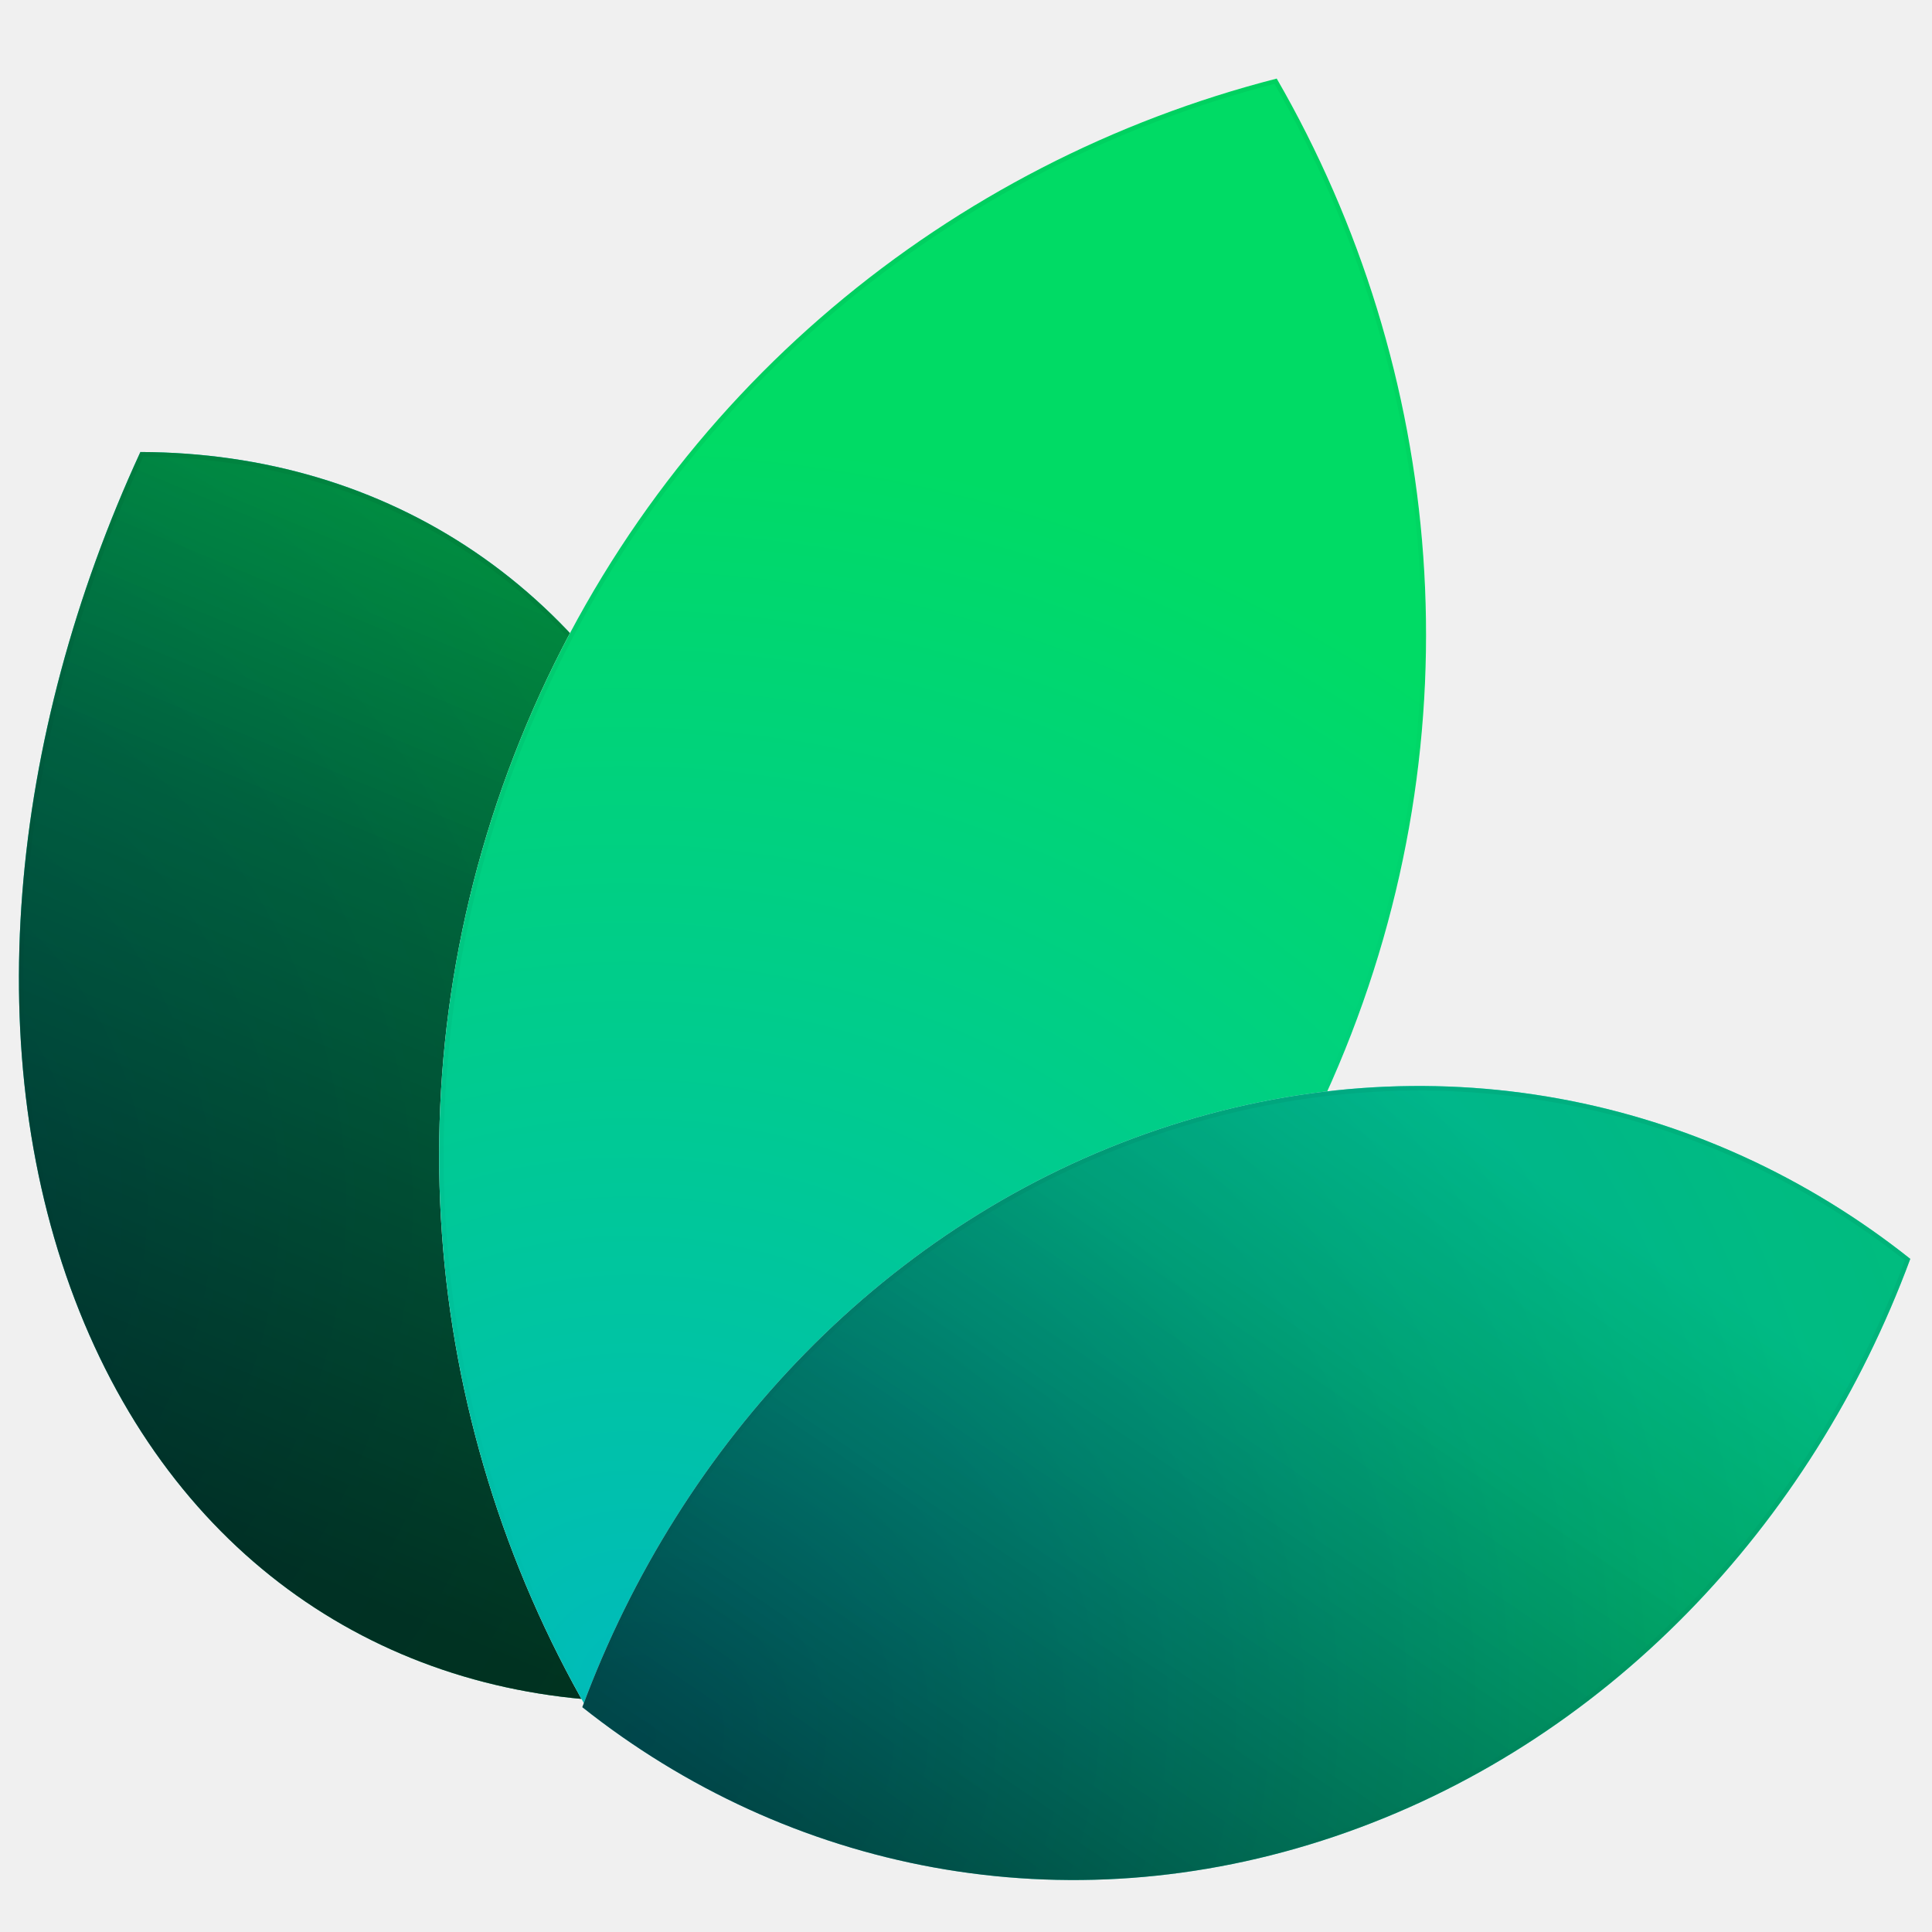
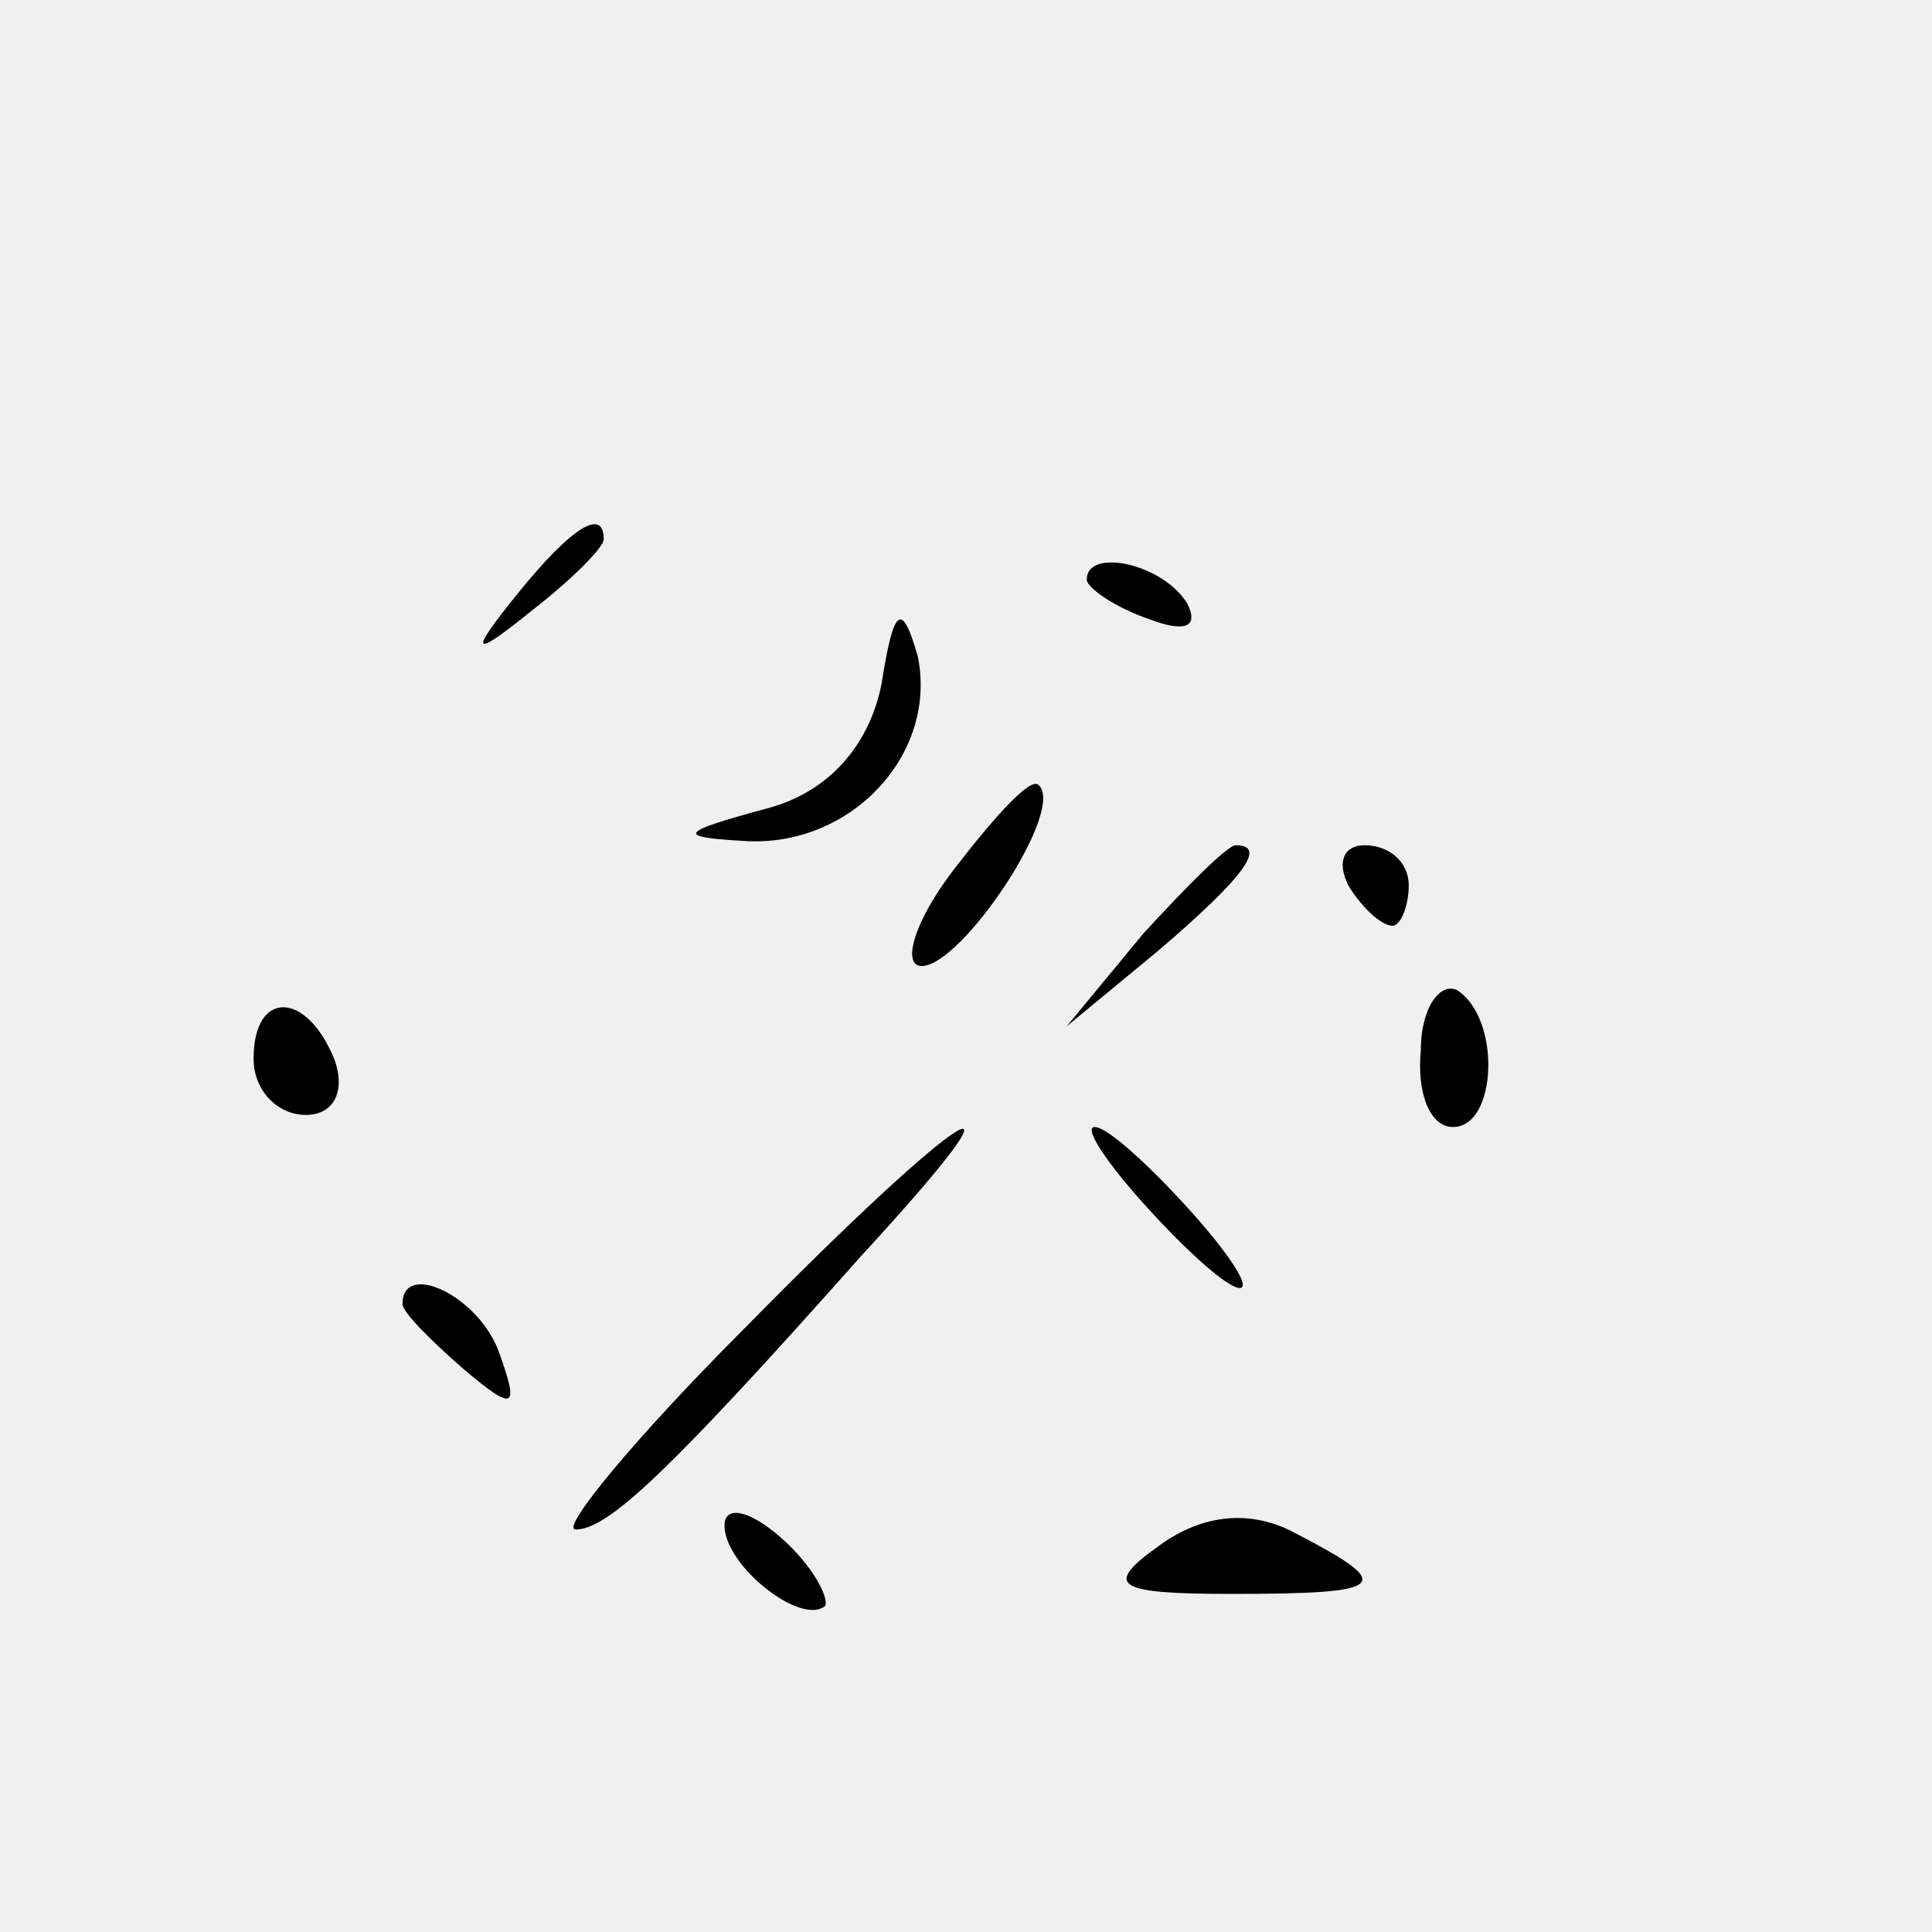
- <svg xmlns="http://www.w3.org/2000/svg" width="24" height="24" viewBox="0 0 24 24" fill="none">
-   <path d="M7.953 21.139C4.896 21.13 2.255 19.458 0.987 16.29C-0.28 13.121 0.109 9.163 1.744 5.615C4.801 5.624 7.442 7.296 8.71 10.465C9.977 13.633 9.588 17.591 7.953 21.139Z" fill="white" />
-   <path d="M7.953 21.139C4.896 21.13 2.255 19.458 0.987 16.29C-0.28 13.121 0.109 9.163 1.744 5.615C4.801 5.624 7.442 7.296 8.71 10.465C9.977 13.633 9.588 17.591 7.953 21.139Z" fill="url(#paint0_radial_101_2703)" />
-   <path d="M7.953 21.139C4.896 21.13 2.255 19.458 0.987 16.29C-0.28 13.121 0.109 9.163 1.744 5.615C4.801 5.624 7.442 7.296 8.71 10.465C9.977 13.633 9.588 17.591 7.953 21.139Z" fill="black" fill-opacity="0.5" style="mix-blend-mode:hard-light" />
-   <path d="M7.953 21.139C4.896 21.13 2.255 19.458 0.987 16.29C-0.28 13.121 0.109 9.163 1.744 5.615C4.801 5.624 7.442 7.296 8.71 10.465C9.977 13.633 9.588 17.591 7.953 21.139Z" fill="url(#paint1_linear_101_2703)" fill-opacity="0.5" style="mix-blend-mode:hard-light" />
-   <path d="M8.684 10.476C9.945 13.63 9.561 17.572 7.935 21.111C4.897 21.096 2.274 19.431 1.013 16.279C-0.248 13.124 0.136 9.182 1.762 5.643C4.8 5.659 7.423 7.324 8.684 10.476Z" stroke="url(#paint2_linear_101_2703)" stroke-opacity="0.05" stroke-width="0.056" />
-   <path d="M7.31 21.257C11.354 20.221 14.884 17.375 16.628 13.236C18.373 9.097 17.945 4.587 15.86 0.976C11.816 2.012 8.287 4.858 6.542 8.998C4.797 13.137 5.225 17.646 7.31 21.257Z" fill="white" />
-   <path d="M7.31 21.257C11.354 20.221 14.884 17.375 16.628 13.236C18.373 9.097 17.945 4.587 15.86 0.976C11.816 2.012 8.287 4.858 6.542 8.998C4.797 13.137 5.225 17.646 7.31 21.257Z" fill="url(#paint3_radial_101_2703)" />
-   <path d="M16.603 13.225C14.864 17.349 11.351 20.187 7.324 21.225C5.253 17.624 4.829 13.132 6.568 9.009C8.306 4.885 11.819 2.047 15.846 1.009C17.918 4.61 18.341 9.101 16.603 13.225Z" stroke="url(#paint4_linear_101_2703)" stroke-opacity="0.05" stroke-width="0.056" />
-   <path d="M7.234 21.207C9.789 23.237 13.21 23.951 16.577 22.814C19.944 21.677 22.506 18.945 23.73 15.638C21.175 13.608 17.754 12.894 14.387 14.031C11.02 15.168 8.458 17.901 7.234 21.207Z" fill="white" />
-   <path d="M7.234 21.207C9.789 23.237 13.21 23.951 16.577 22.814C19.944 21.677 22.506 18.945 23.73 15.638C21.175 13.608 17.754 12.894 14.387 14.031C11.02 15.168 8.458 17.901 7.234 21.207Z" fill="url(#paint5_radial_101_2703)" />
-   <path d="M7.234 21.207C9.789 23.237 13.21 23.951 16.577 22.814C19.944 21.677 22.506 18.945 23.73 15.638C21.175 13.608 17.754 12.894 14.387 14.031C11.02 15.168 8.458 17.901 7.234 21.207Z" fill="black" fill-opacity="0.2" style="mix-blend-mode:hard-light" />
-   <path d="M7.234 21.207C9.789 23.237 13.21 23.951 16.577 22.814C19.944 21.677 22.506 18.945 23.73 15.638C21.175 13.608 17.754 12.894 14.387 14.031C11.02 15.168 8.458 17.901 7.234 21.207Z" fill="url(#paint6_linear_101_2703)" fill-opacity="0.5" style="mix-blend-mode:hard-light" />
-   <path d="M16.568 22.787C13.218 23.918 9.814 23.212 7.267 21.198C8.492 17.907 11.044 15.189 14.396 14.058C17.747 12.927 21.15 13.633 23.697 15.648C22.472 18.938 19.92 21.656 16.568 22.787Z" stroke="url(#paint7_linear_101_2703)" stroke-opacity="0.05" stroke-width="0.056" />
-   <defs>
-     <radialGradient id="paint0_radial_101_2703" cx="0" cy="0" r="1" gradientUnits="userSpaceOnUse" gradientTransform="translate(-3.00503 15.023) rotate(-10.029) scale(17.9572 17.784)">
-       <stop stop-color="#00B0BB" />
-       <stop offset="1" stop-color="#00DB65" />
-     </radialGradient>
-     <linearGradient id="paint1_linear_101_2703" x1="7.39" y1="4.813" x2="1.63" y2="18.689" gradientUnits="userSpaceOnUse">
-       <stop stop-color="#18E299" />
-       <stop offset="1" />
-     </linearGradient>
-     <linearGradient id="paint2_linear_101_2703" x1="7.948" y1="8.016" x2="1.761" y2="18.746" gradientUnits="userSpaceOnUse">
-       <stop />
-       <stop offset="1" stop-opacity="0" />
-     </linearGradient>
-     <radialGradient id="paint3_radial_101_2703" cx="0" cy="0" r="1" gradientUnits="userSpaceOnUse" gradientTransform="translate(8.11404 20.8822) rotate(-75.7542) scale(21.6246 23.7772)">
-       <stop stop-color="#00BBBB" />
-       <stop offset="0.713" stop-color="#00DB65" />
-     </radialGradient>
-     <linearGradient id="paint4_linear_101_2703" x1="7.602" y1="5.871" x2="15.556" y2="16.372" gradientUnits="userSpaceOnUse">
-       <stop />
-       <stop offset="1" stop-opacity="0" />
-     </linearGradient>
-     <radialGradient id="paint5_radial_101_2703" cx="0" cy="0" r="1" gradientUnits="userSpaceOnUse" gradientTransform="translate(7.84537 21.5181) rotate(-20.3525) scale(18.5603 17.32)">
-       <stop stop-color="#00B0BB" />
-       <stop offset="1" stop-color="#00DB65" />
-     </radialGradient>
-     <linearGradient id="paint6_linear_101_2703" x1="16.808" y1="13.007" x2="10.041" y2="22.994" gradientUnits="userSpaceOnUse">
-       <stop stop-color="#00B1BC" />
-       <stop offset="1" />
-     </linearGradient>
-     <linearGradient id="paint7_linear_101_2703" x1="16.808" y1="13.007" x2="14.169" y2="23.841" gradientUnits="userSpaceOnUse">
-       <stop />
-       <stop offset="1" stop-opacity="0" />
-     </linearGradient>
-   </defs>
+ <svg xmlns="http://www.w3.org/2000/svg" version="1.0" width="48pt" height="48pt" viewBox="0 0 48 48" preserveAspectRatio="xMidYMid meet">
+   <g transform="translate(0,48) scale(0.1,-0.1)" fill="#000000" stroke="none">
+     <path d="M129 333 c-13 -16 -12 -17 4 -4 9 7 17 15 17 17 0 8 -8 3 -21 -13z" />
+     <path d="M270 336 c0 -2 7 -7 16 -10 8 -3 12 -2 9 4 -6 10 -25 14 -25 6z" />
+     <path d="M219 310 c-3 -15 -13 -27 -29 -31 -22 -6 -22 -7 -4 -8 26 -1 47 22 42 46 -4 14 -6 12 -9 -7z" />
+     <path d="M237 264 c-10 -13 -13 -24 -8 -24 10 0 36 39 29 45 -2 2 -11 -8 -21 -21z" />
+     <path d="M284 248 l-19 -23 23 19 c21 18 27 26 19 26 -2 0 -12 -10 -23 -22z" />
+     <path d="M335 260 c3 -5 8 -10 11 -10 2 0 4 5 4 10 0 6 -5 10 -11 10 -5 0 -7 -4 -4 -10z" />
+     <path d="M353 219 c-1 -10 2 -19 8 -19 11 0 12 27 1 34 -4 2 -9 -4 -9 -15z" />
+     <path d="M63 217 c0 -8 6 -14 13 -14 7 0 10 6 7 14 -7 17 -20 17 -20 0z" />
+     <path d="M185 150 c-27 -27 -46 -50 -42 -50 8 0 23 14 71 68 46 50 26 38 -29 -18z" />
+     <path d="M285 180 c10 -11 20 -20 23 -20 3 0 -3 9 -13 20 -10 11 -20 20 -23 20 -3 0 3 -9 13 -20z" />
+     <path d="M100 156 c0 -2 7 -9 15 -16 13 -11 14 -10 9 4 -5 14 -24 23 -24 12z" />
+     <path d="M180 101 c0 -10 19 -25 25 -20 1 2 -3 10 -11 17 -8 7 -14 8 -14 3z" />
+     <path d="M288 96 c-14 -10 -11 -12 18 -12 39 0 41 2 16 15 -11 6 -23 5 -34 -3z" />
+   </g>
</svg>
